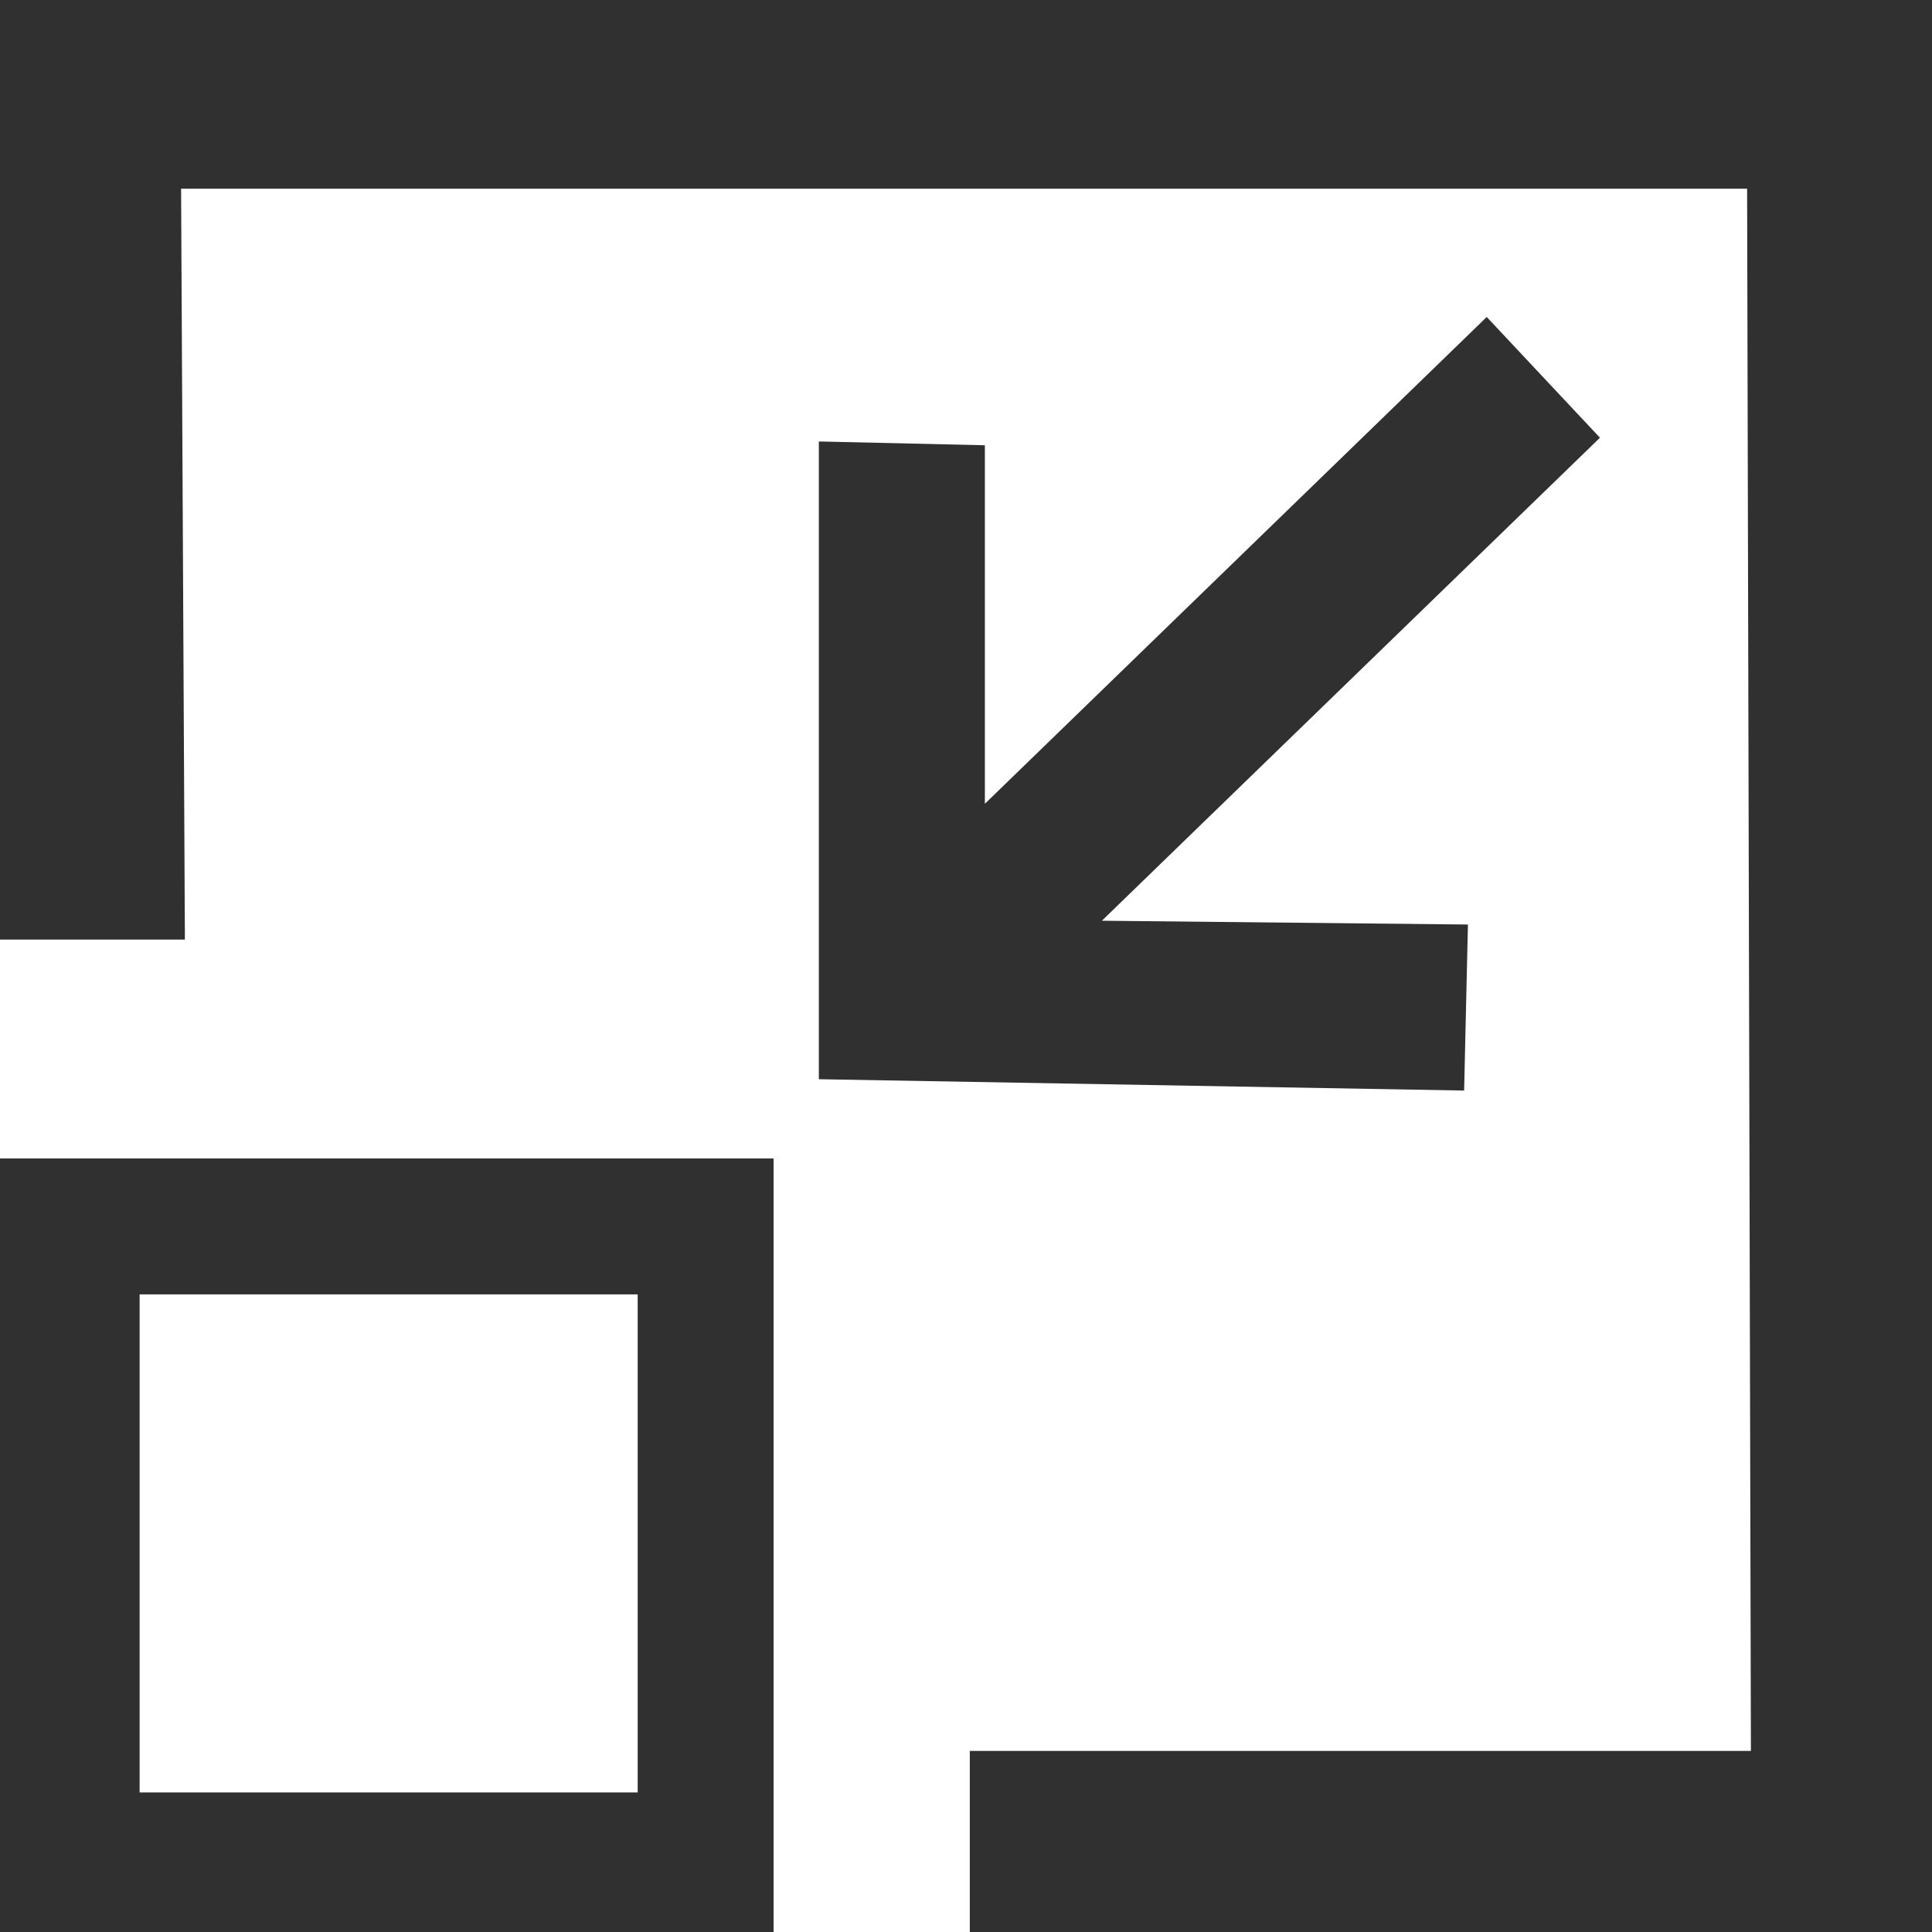
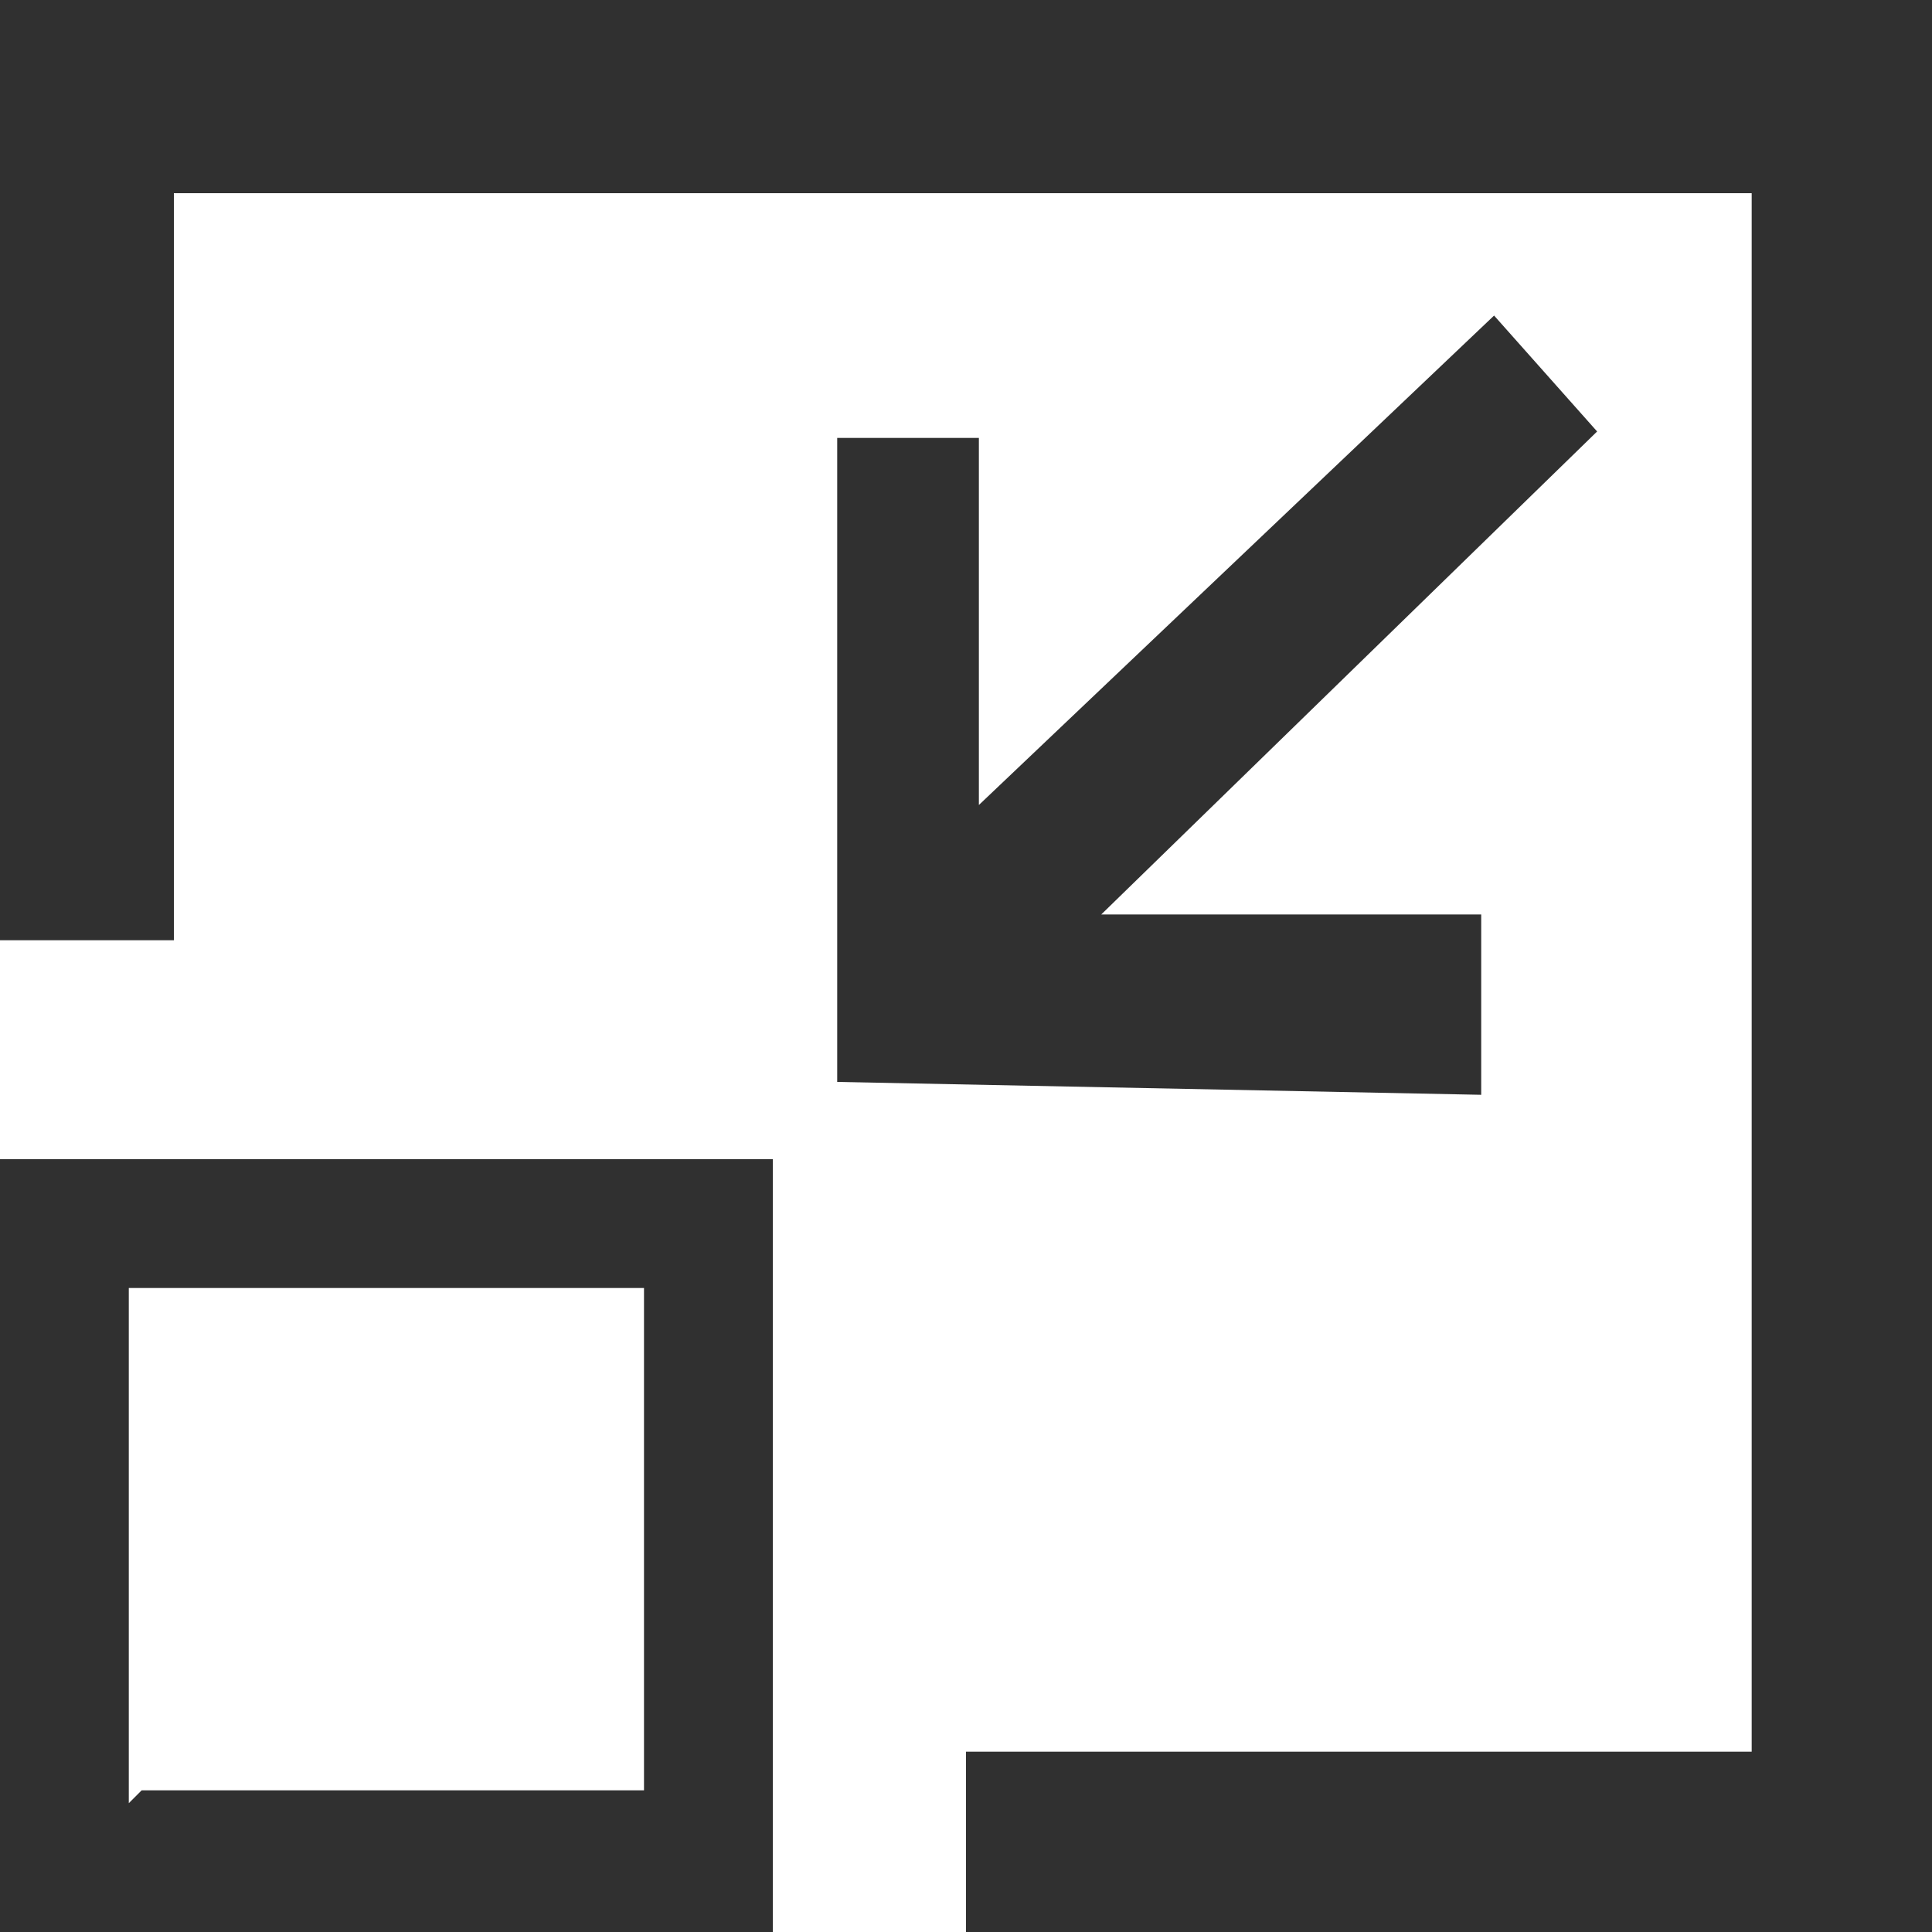
- <svg xmlns="http://www.w3.org/2000/svg" version="1.1" id="Layer_1" x="0px" y="0px" width="30px" height="30px" viewBox="0 0 30 30" enable-background="new 0 0 30 30" xml:space="preserve">
-   <g>
-     <path fill="#808080" d="M-27.333,0v30c-2.5,0-7.481,0-14.941,0v-2.812c6.094,0,10.137,0,12.129,0L-30.205,2.93h-24.316   l0.059,11.661h-2.871V0H-27.333z M-57.333,17.989h12.012V30h-12.012V17.989z M-55.166,27.833h7.734v-7.734h-7.734V27.833z    M-35.068,14.942V9.375l-7.793,7.559l-1.758-1.875l7.734-7.5L-42.568,7.5l0.059-2.578l10.02,0.176V15L-35.068,14.942z" />
-   </g>
-   <g>
-     <path fill="#303030" d="M30,0v30c-2.5,0-7.481,0-14.941,0v-2.812c6.094,0,10.137,0,12.129,0L27.129,2.93H2.812L2.871,14.59H0V0H30z    M0,17.989h12.012V30H0V17.989z M2.168,27.833h7.734v-7.734H2.168V27.833z M15.293,6.914v5.567l7.793-7.559l1.758,1.875l-7.734,7.5   l5.684,0.059l-0.059,2.578l-10.02-0.176V6.855L15.293,6.914z" />
-   </g>
+ <svg xmlns="http://www.w3.org/2000/svg" width="30" height="30">
+   <path fill="gray" d="M-27.3 0v30h-15v-2.8H-30L-30.3 3h-24.3v11.6h-2.8V0h30zm-30 18h12v12h-12V18zm2 9.8h8V20h-8V28zm20.2-13V9.5l-8 7.5-1.6-2 7.7-7.4h-5.6V4.8h10v10H-35z" />
+   <path fill="#303030" d="M30 0v30H15v-2.8h12.2V3H2.7v11.6H0V0h30zM0 18h12v12H0V18zm2.2 9.8H10V20H2V28zm13-21v5.7l8-7.6 1.6 1.8-7.7 7.5H23V17l-10-.2v-10h2.5z" />
</svg>
